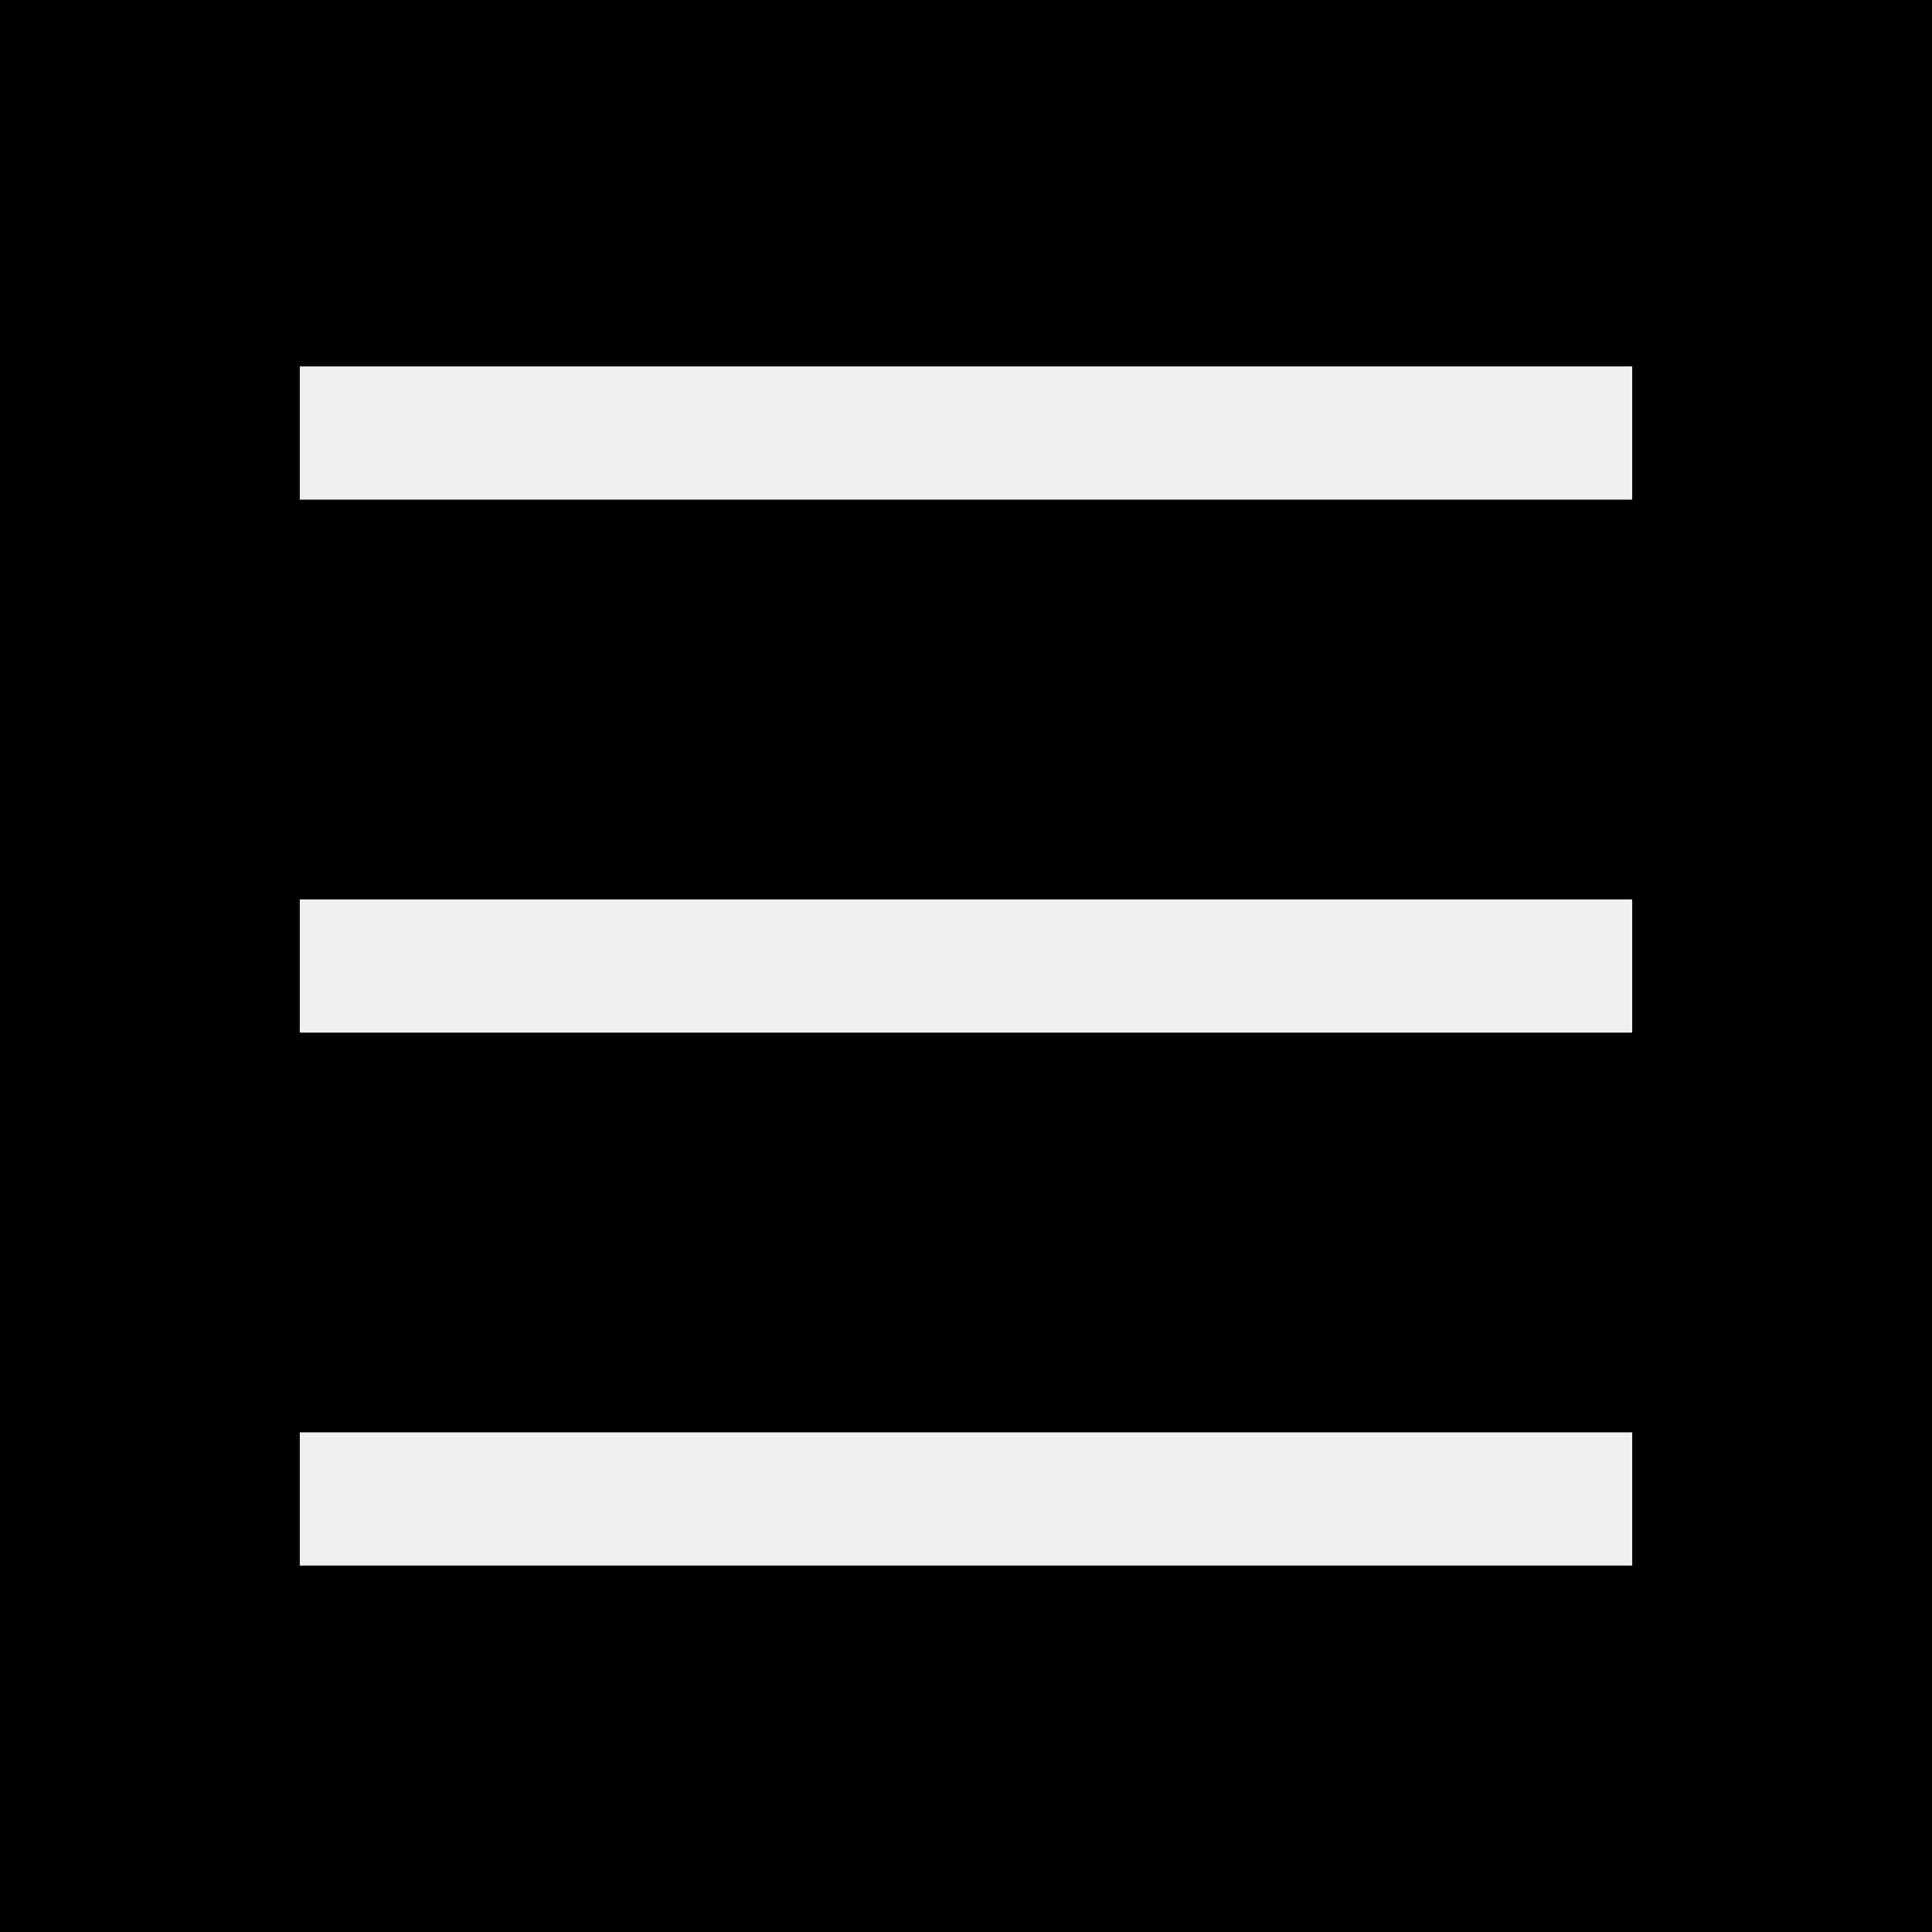
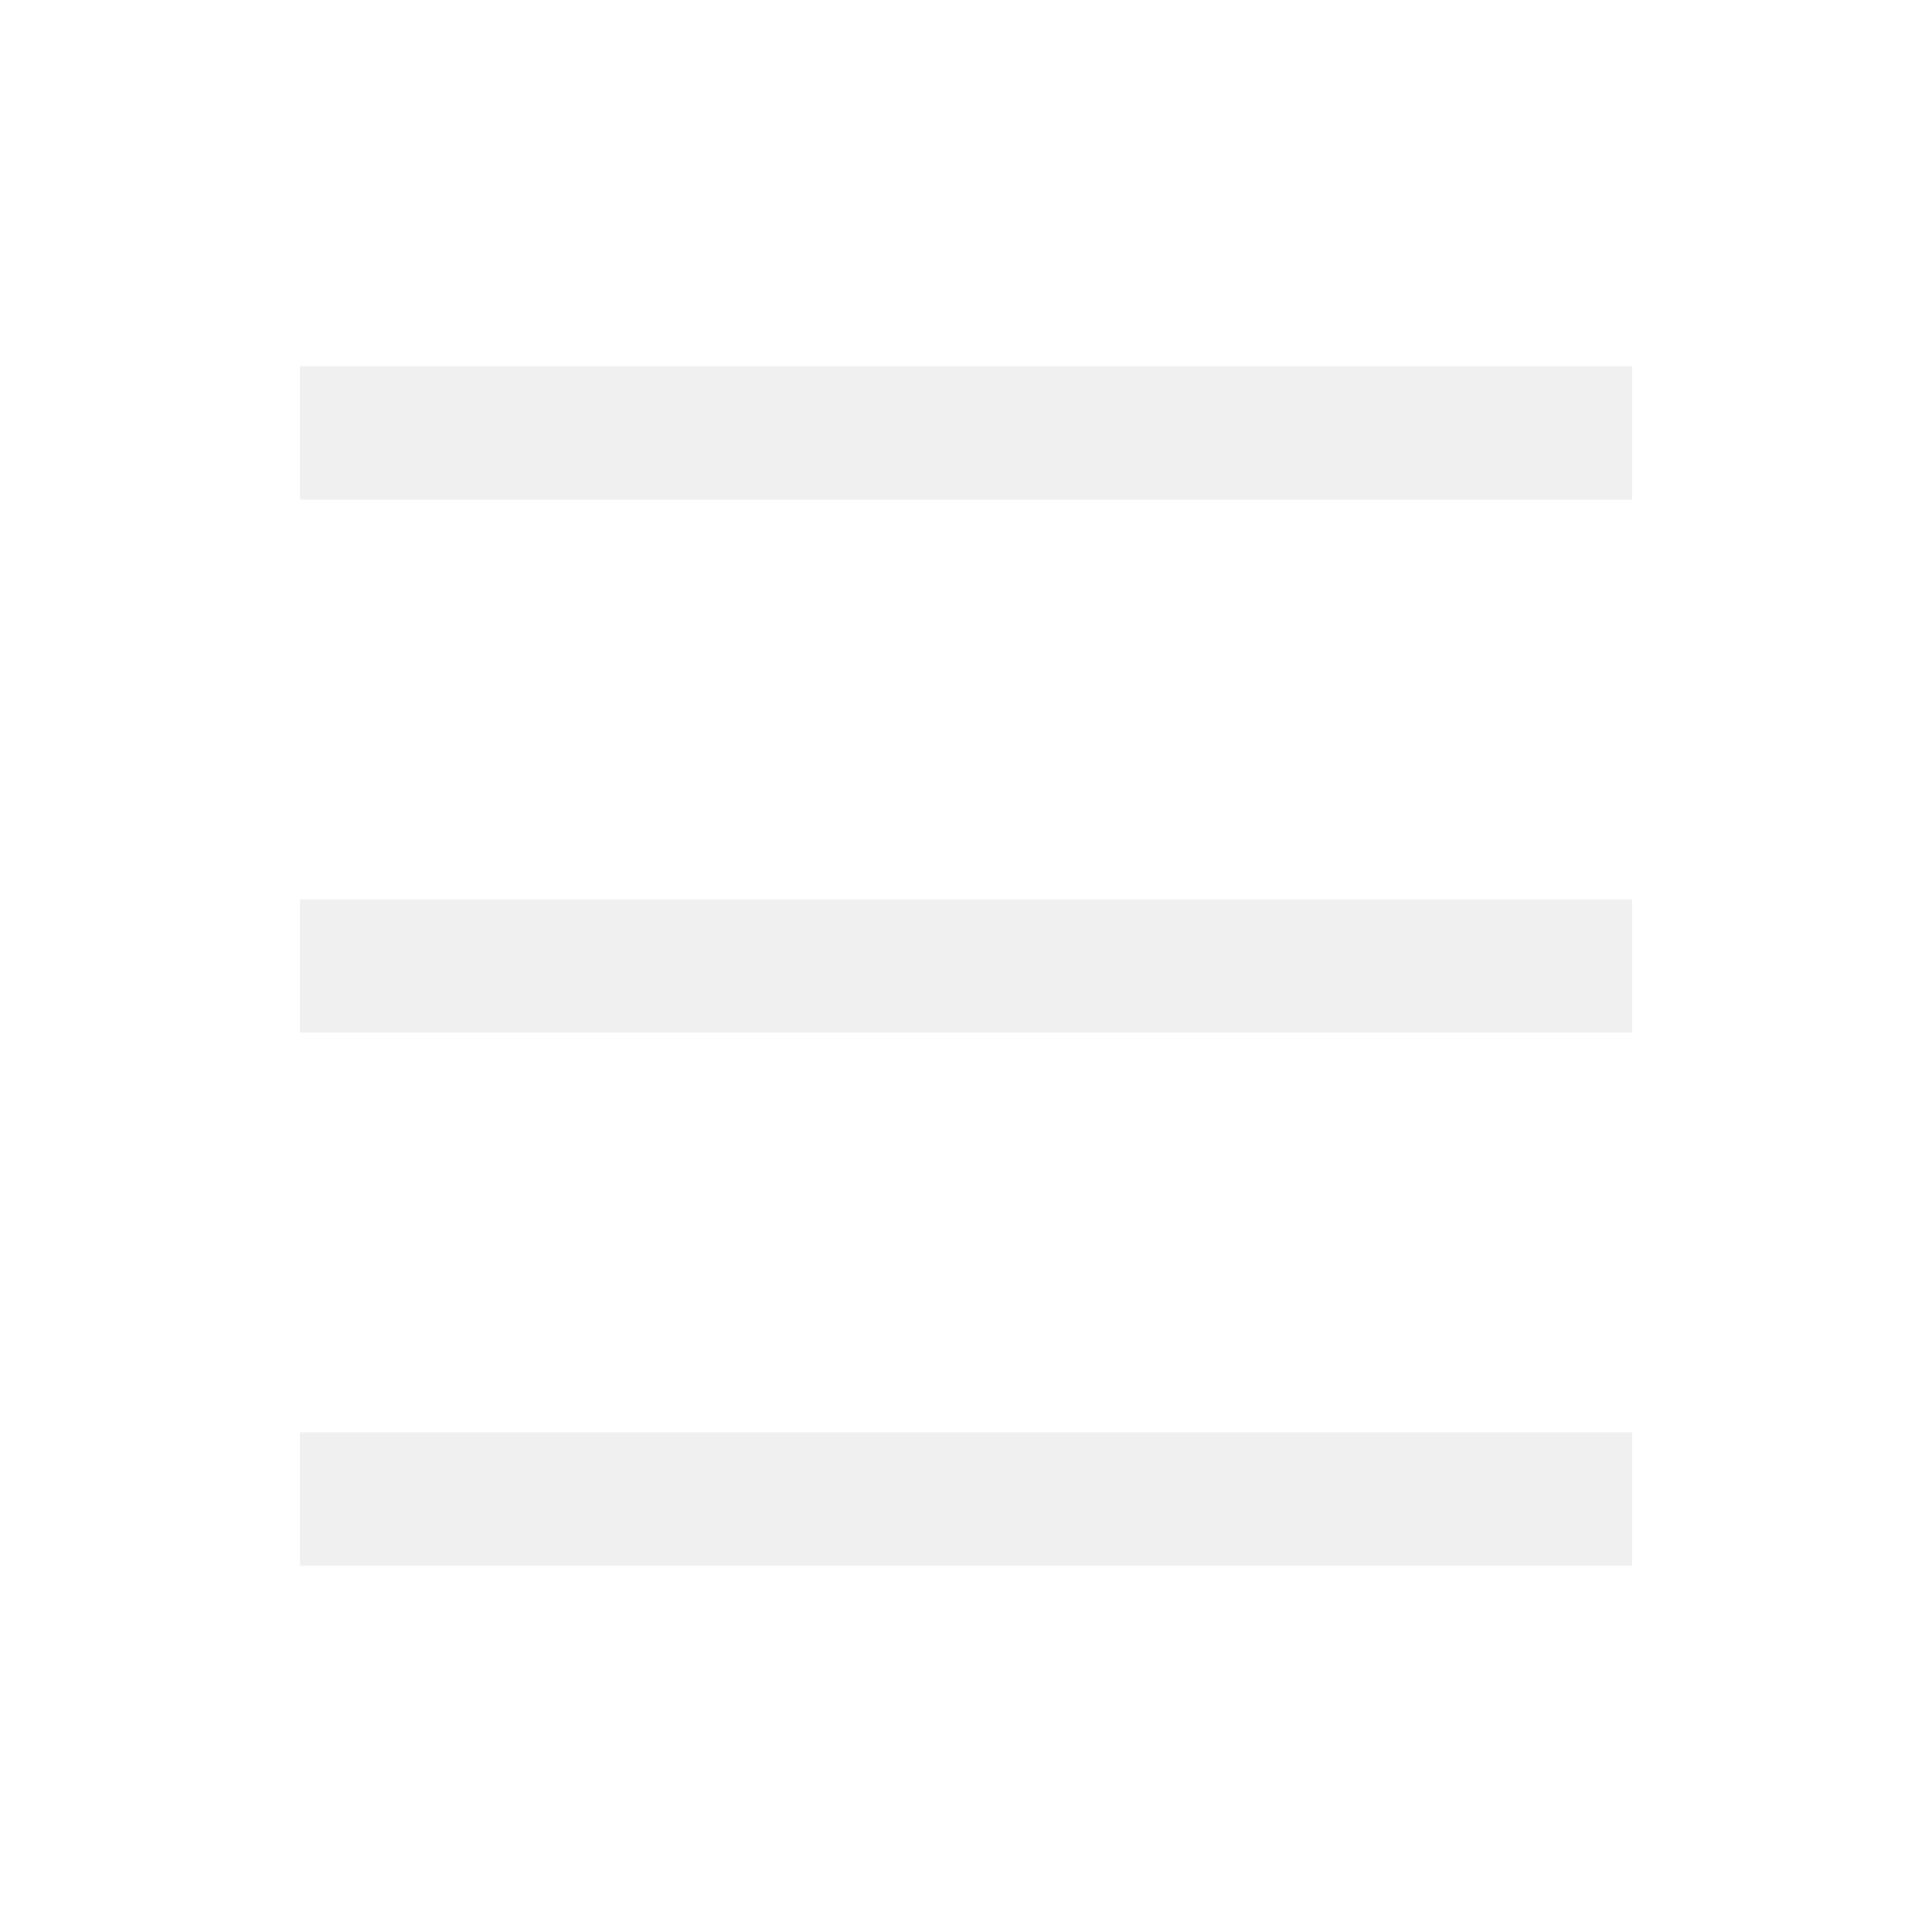
<svg xmlns="http://www.w3.org/2000/svg" version="1.1" id="Capa_1" x="0px" y="0px" viewBox="0 0 58 58" style="enable-background:new 0 0 58 58;" xml:space="preserve">
-   <path d="M0,0v58h58V0H0z M49,47H9v-4h40V47z M49,31H9v-4h40V31z M49,15H9v-4h40V15z" />
+   <path d="M0,0v58h58V0H0z M49,47H9v-4h40V47z M49,31H9v-4h40V31z M49,15H9v-4h40V15z" fill="white" />
  <g>
</g>
  <g>
</g>
  <g>
</g>
  <g>
</g>
  <g>
</g>
  <g>
</g>
  <g>
</g>
  <g>
</g>
  <g>
</g>
  <g>
</g>
  <g>
</g>
  <g>
</g>
  <g>
</g>
  <g>
</g>
  <g>
</g>
</svg>
